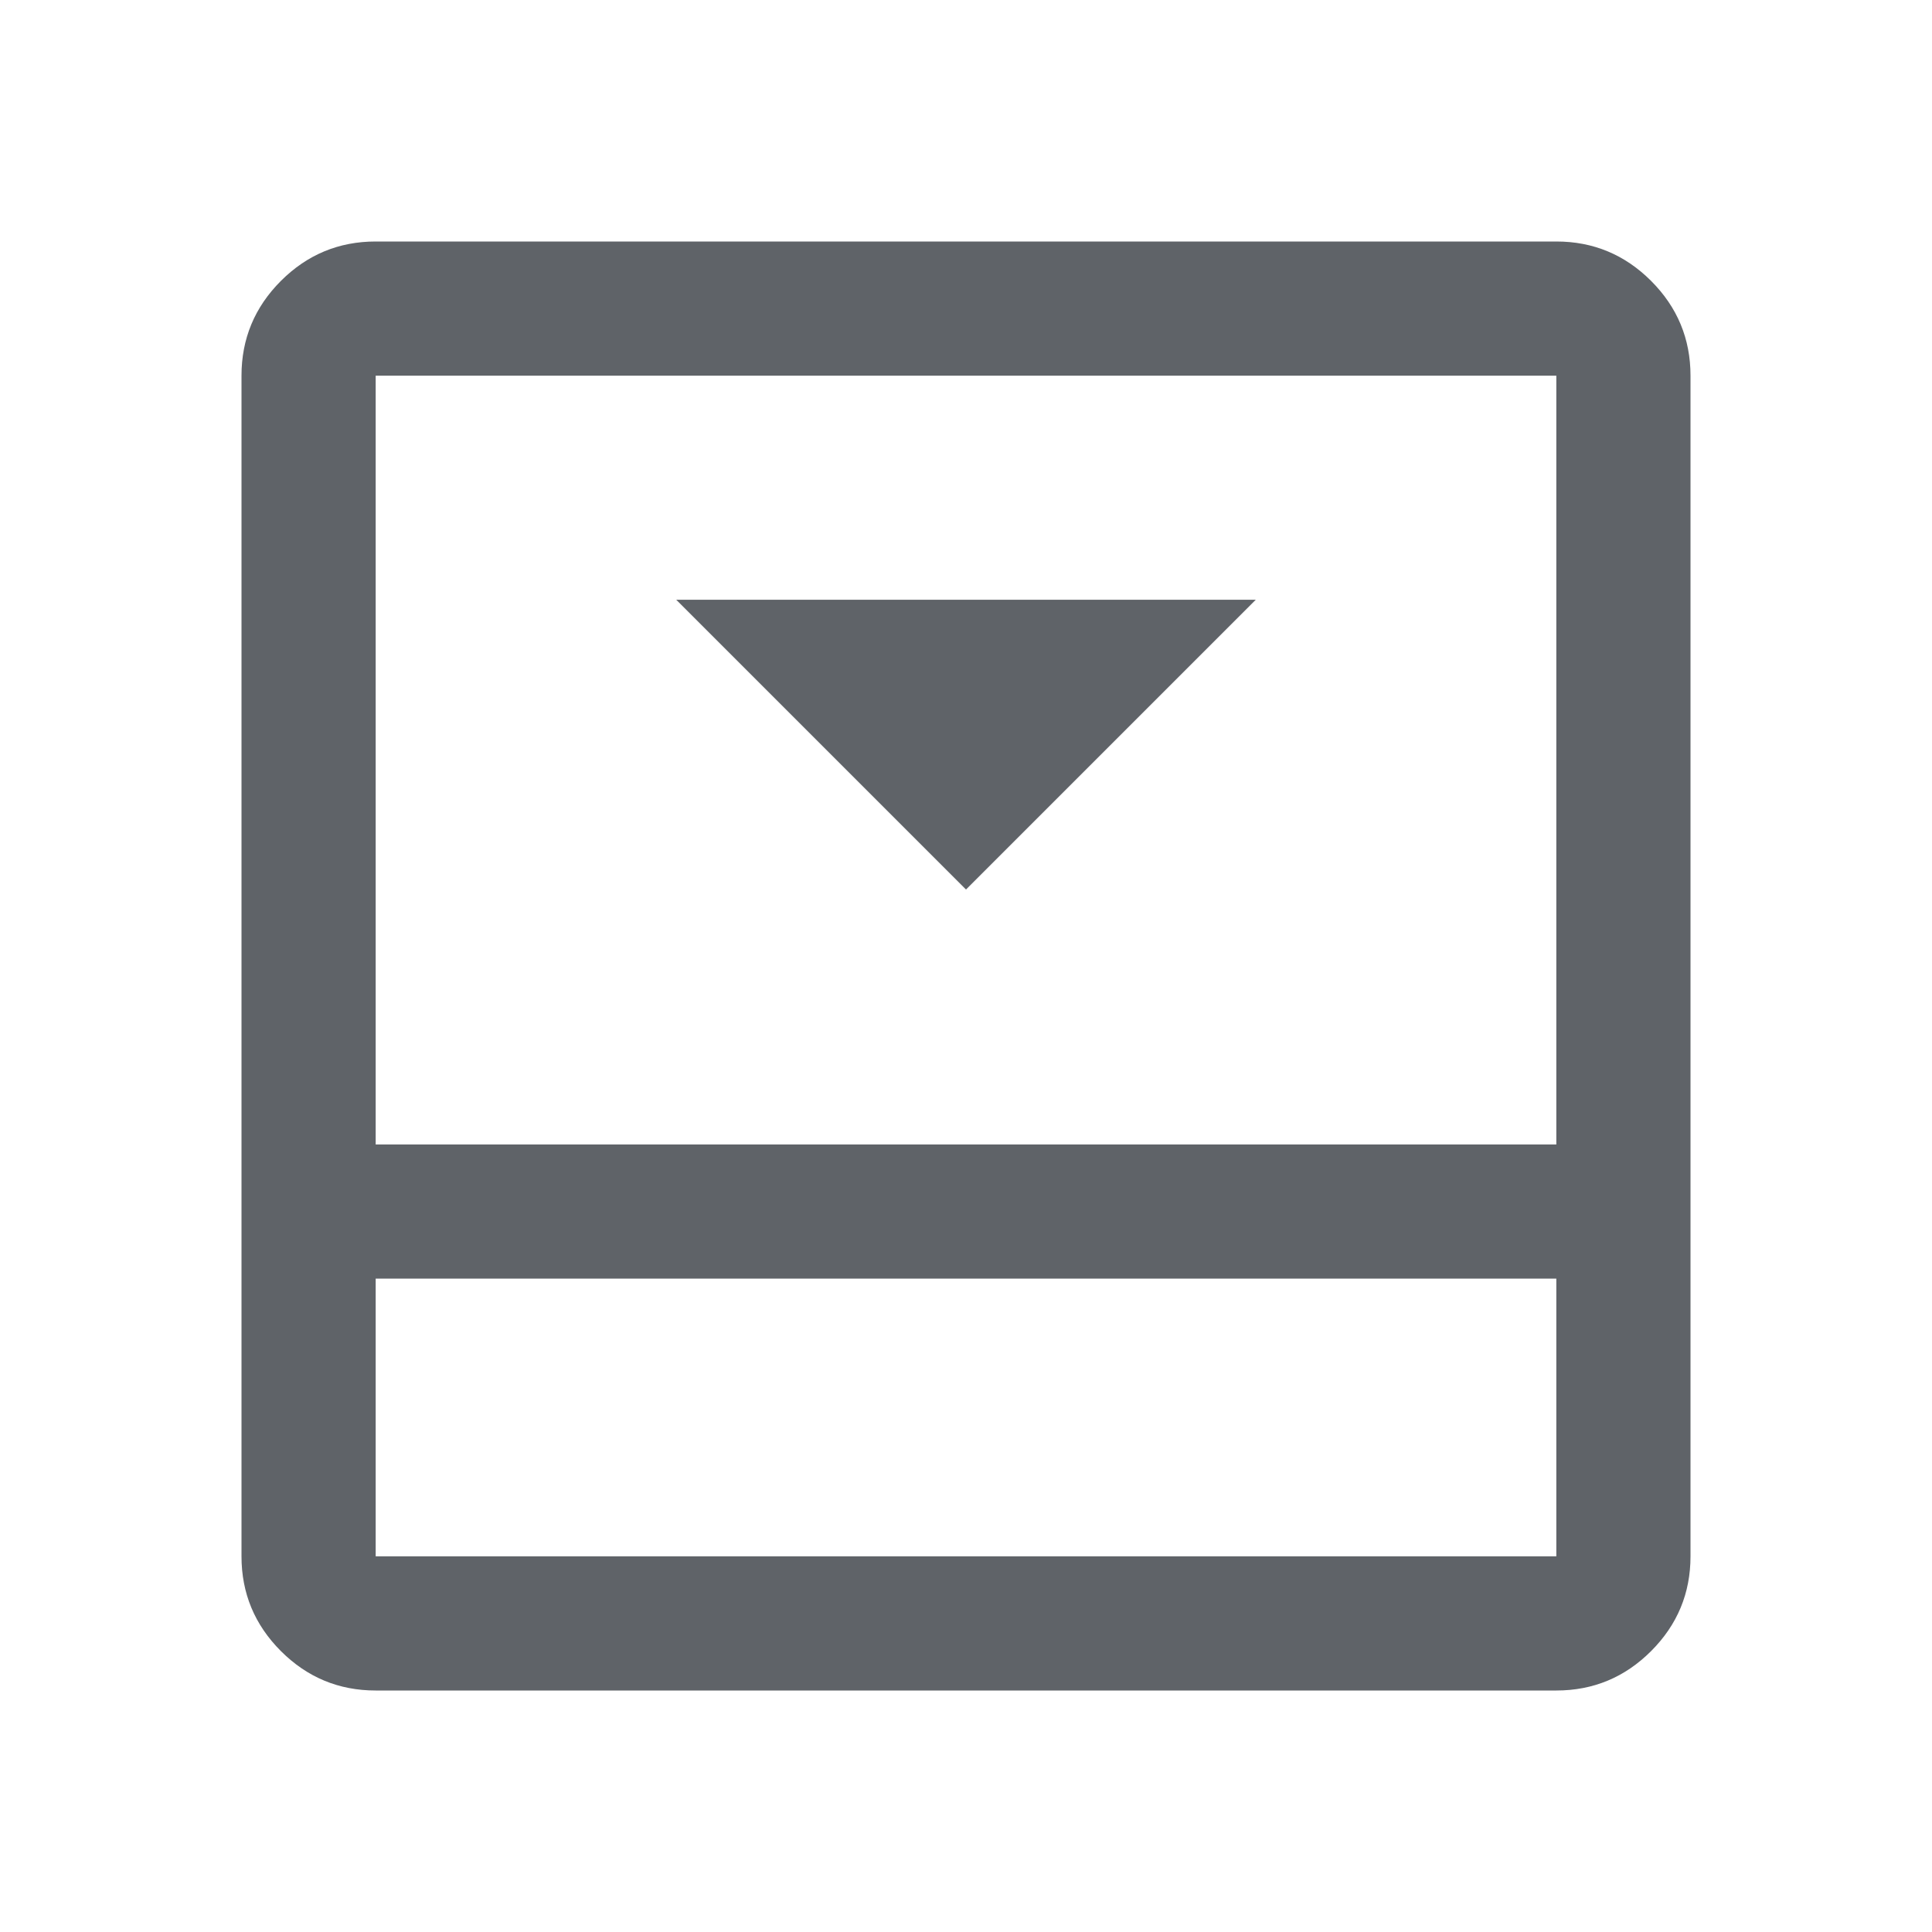
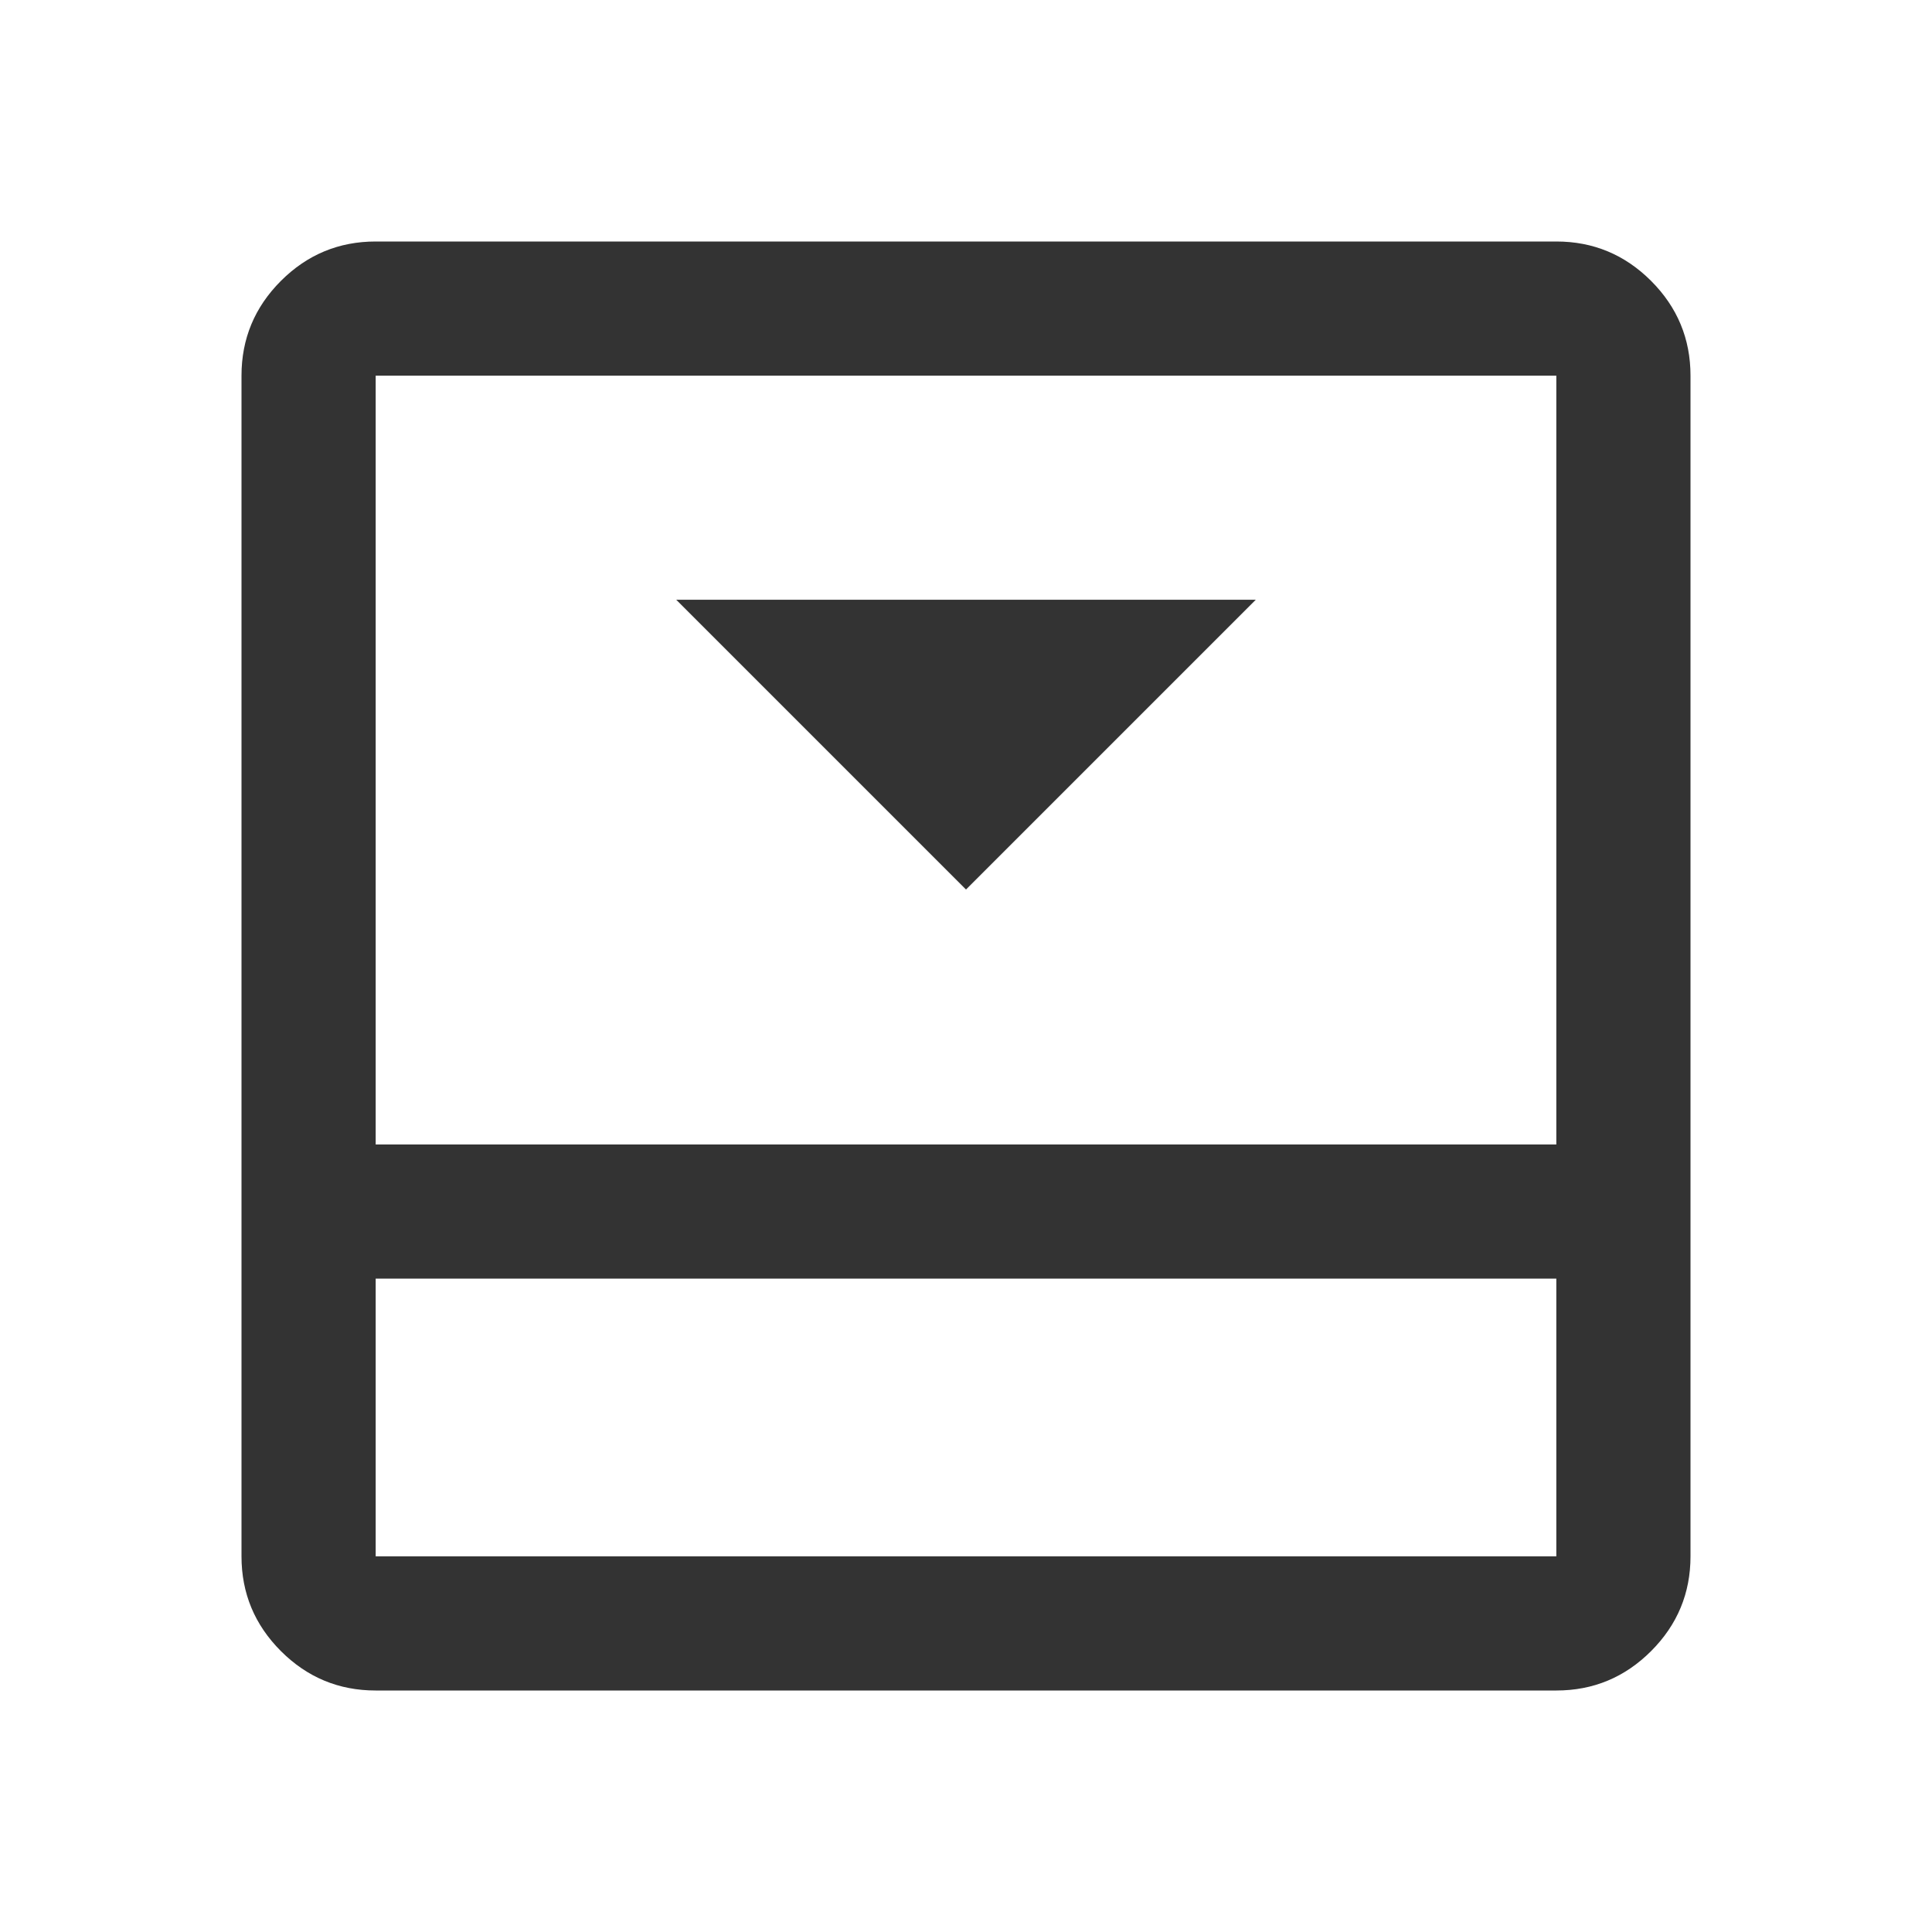
- <svg xmlns="http://www.w3.org/2000/svg" height="40px" viewBox="0 -960 960 960" width="40px" fill="#5f6368">
+ <svg xmlns="http://www.w3.org/2000/svg" height="40px" viewBox="0 -960 960 960" width="40px" fill="#333333">
  <path d="m480-518 144-144H336l144 144Zm293.33-322q27.5 0 47.09 19.58Q840-800.83 840-773.33v586.66q0 27.5-19.58 47.09Q800.83-120 773.33-120H186.67q-27.5 0-47.09-19.58Q120-159.17 120-186.67v-586.66q0-27.5 19.58-47.09Q159.17-840 186.67-840h586.66ZM186.67-324.67v138h586.66v-138H186.67Zm586.66-66.66v-382H186.67v382h586.66Zm-586.66 66.66v138-138Z" />
</svg>
